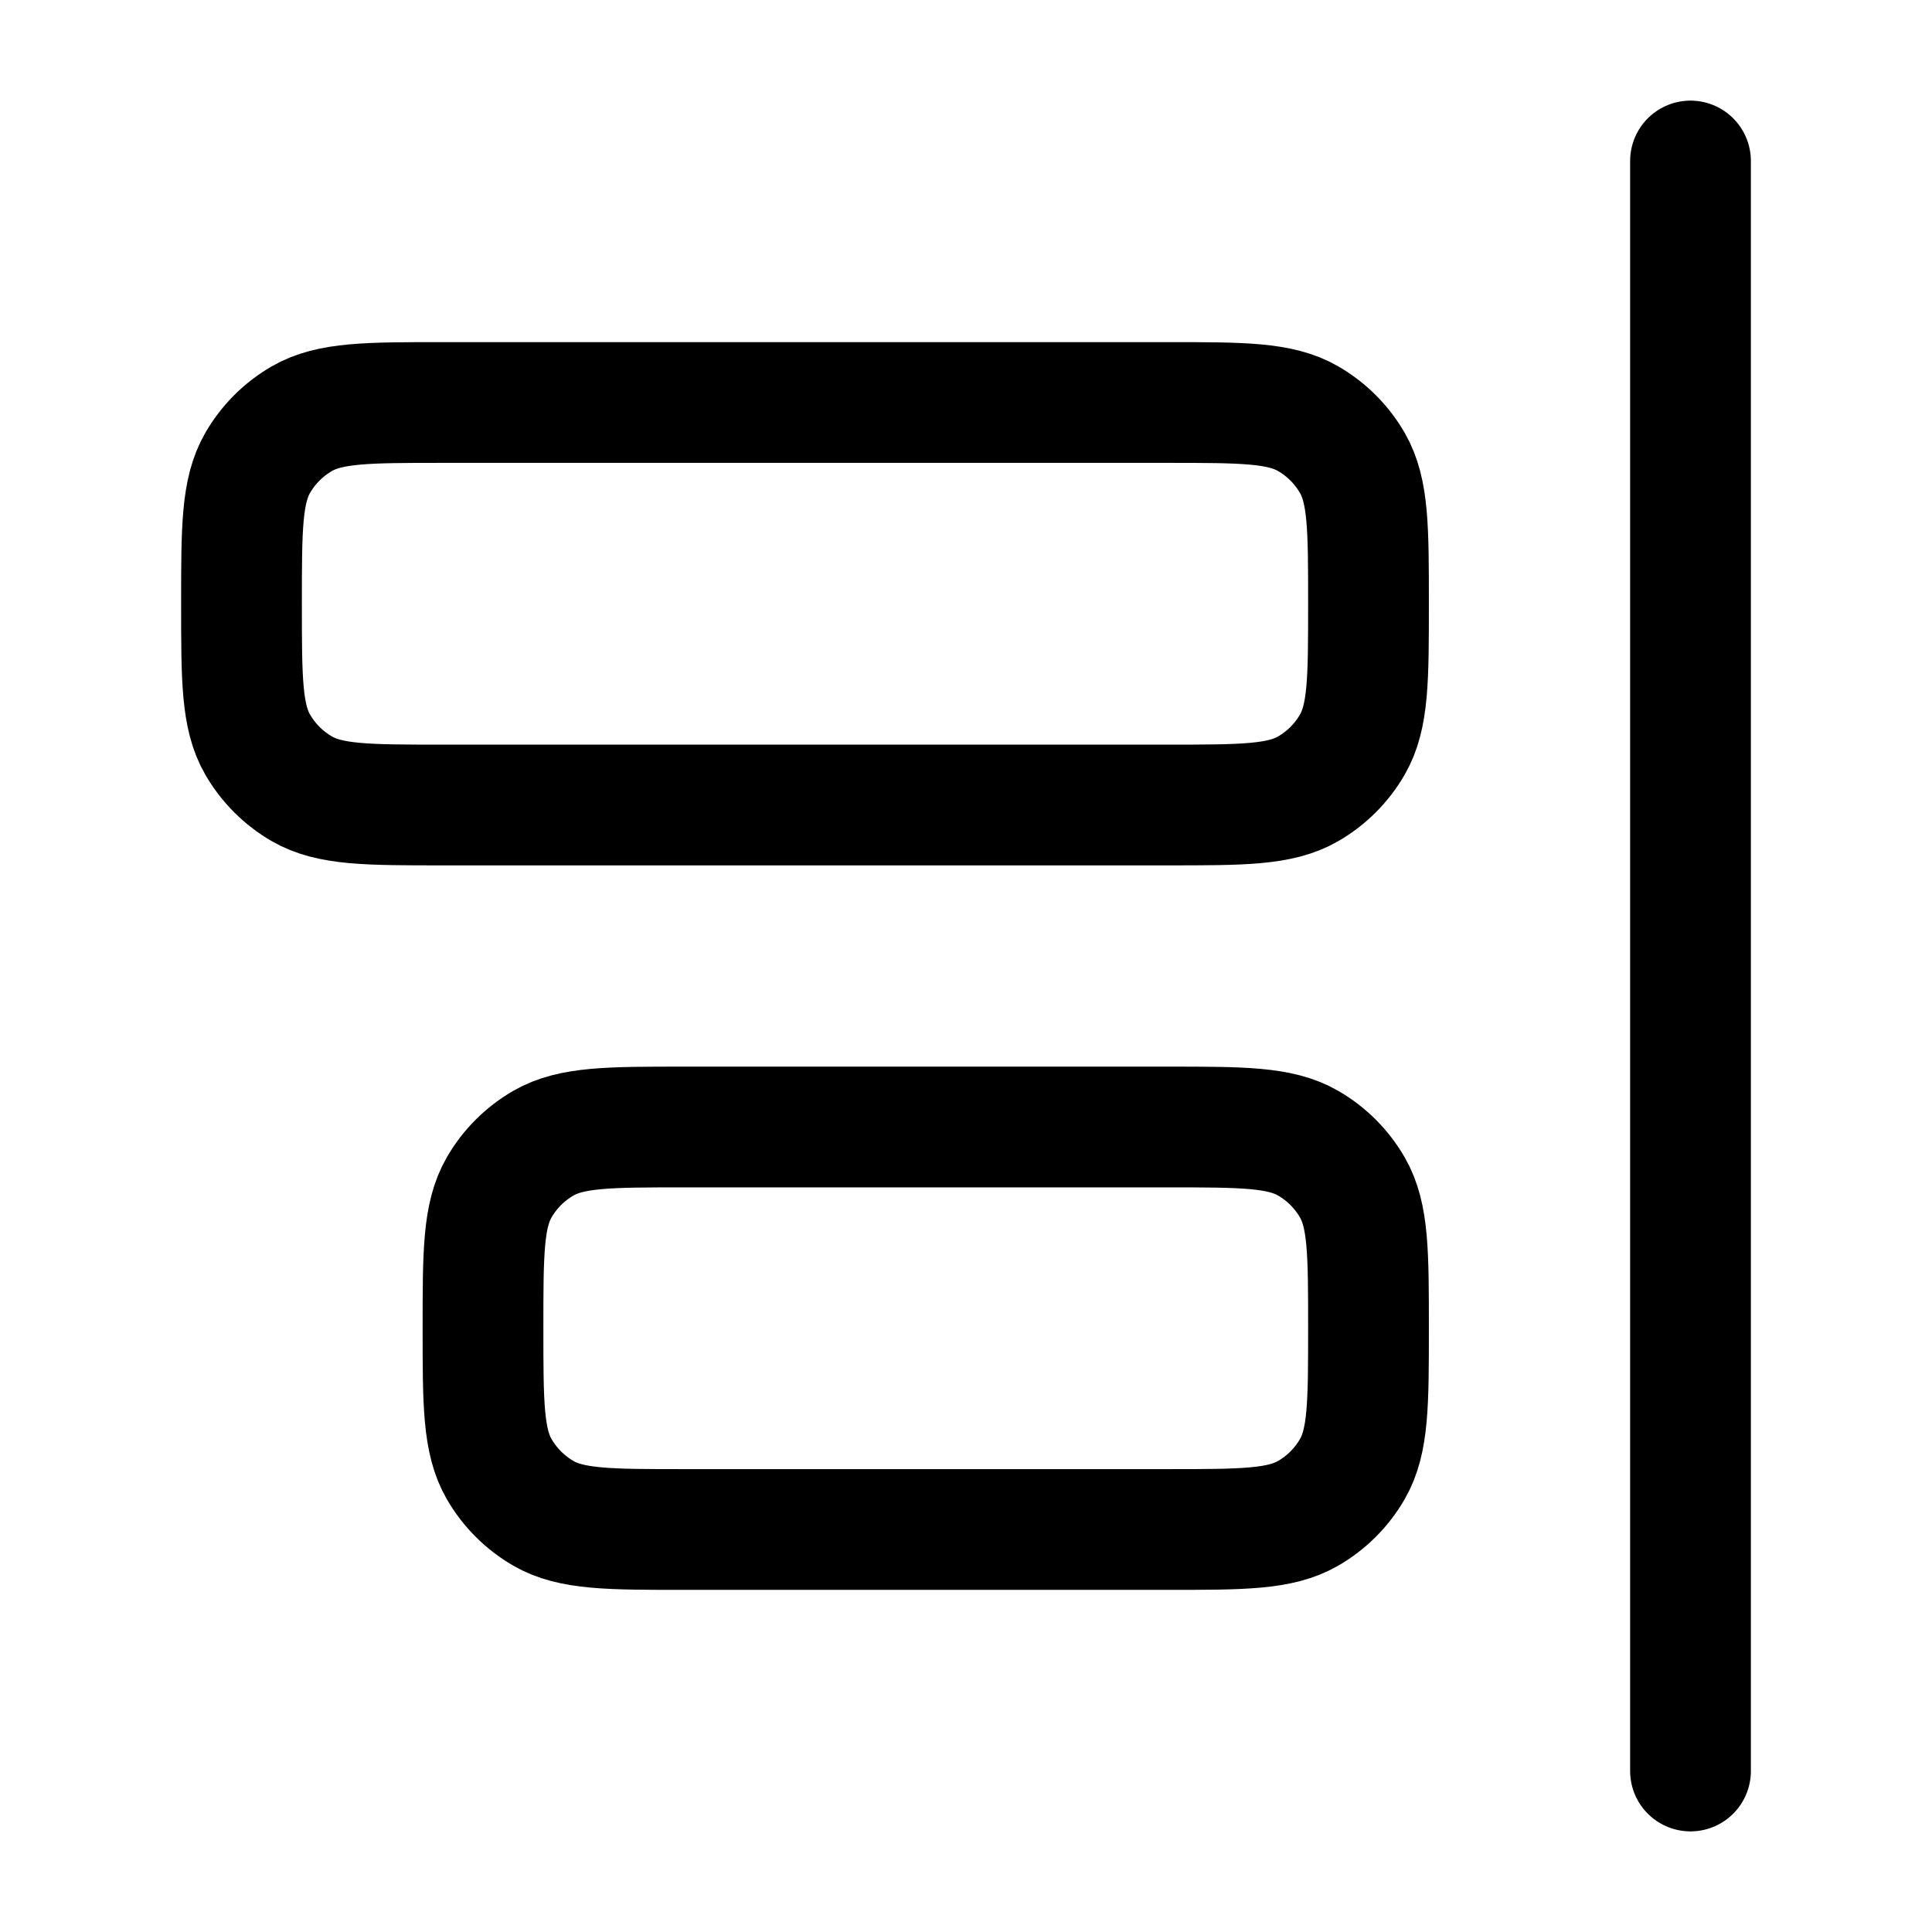
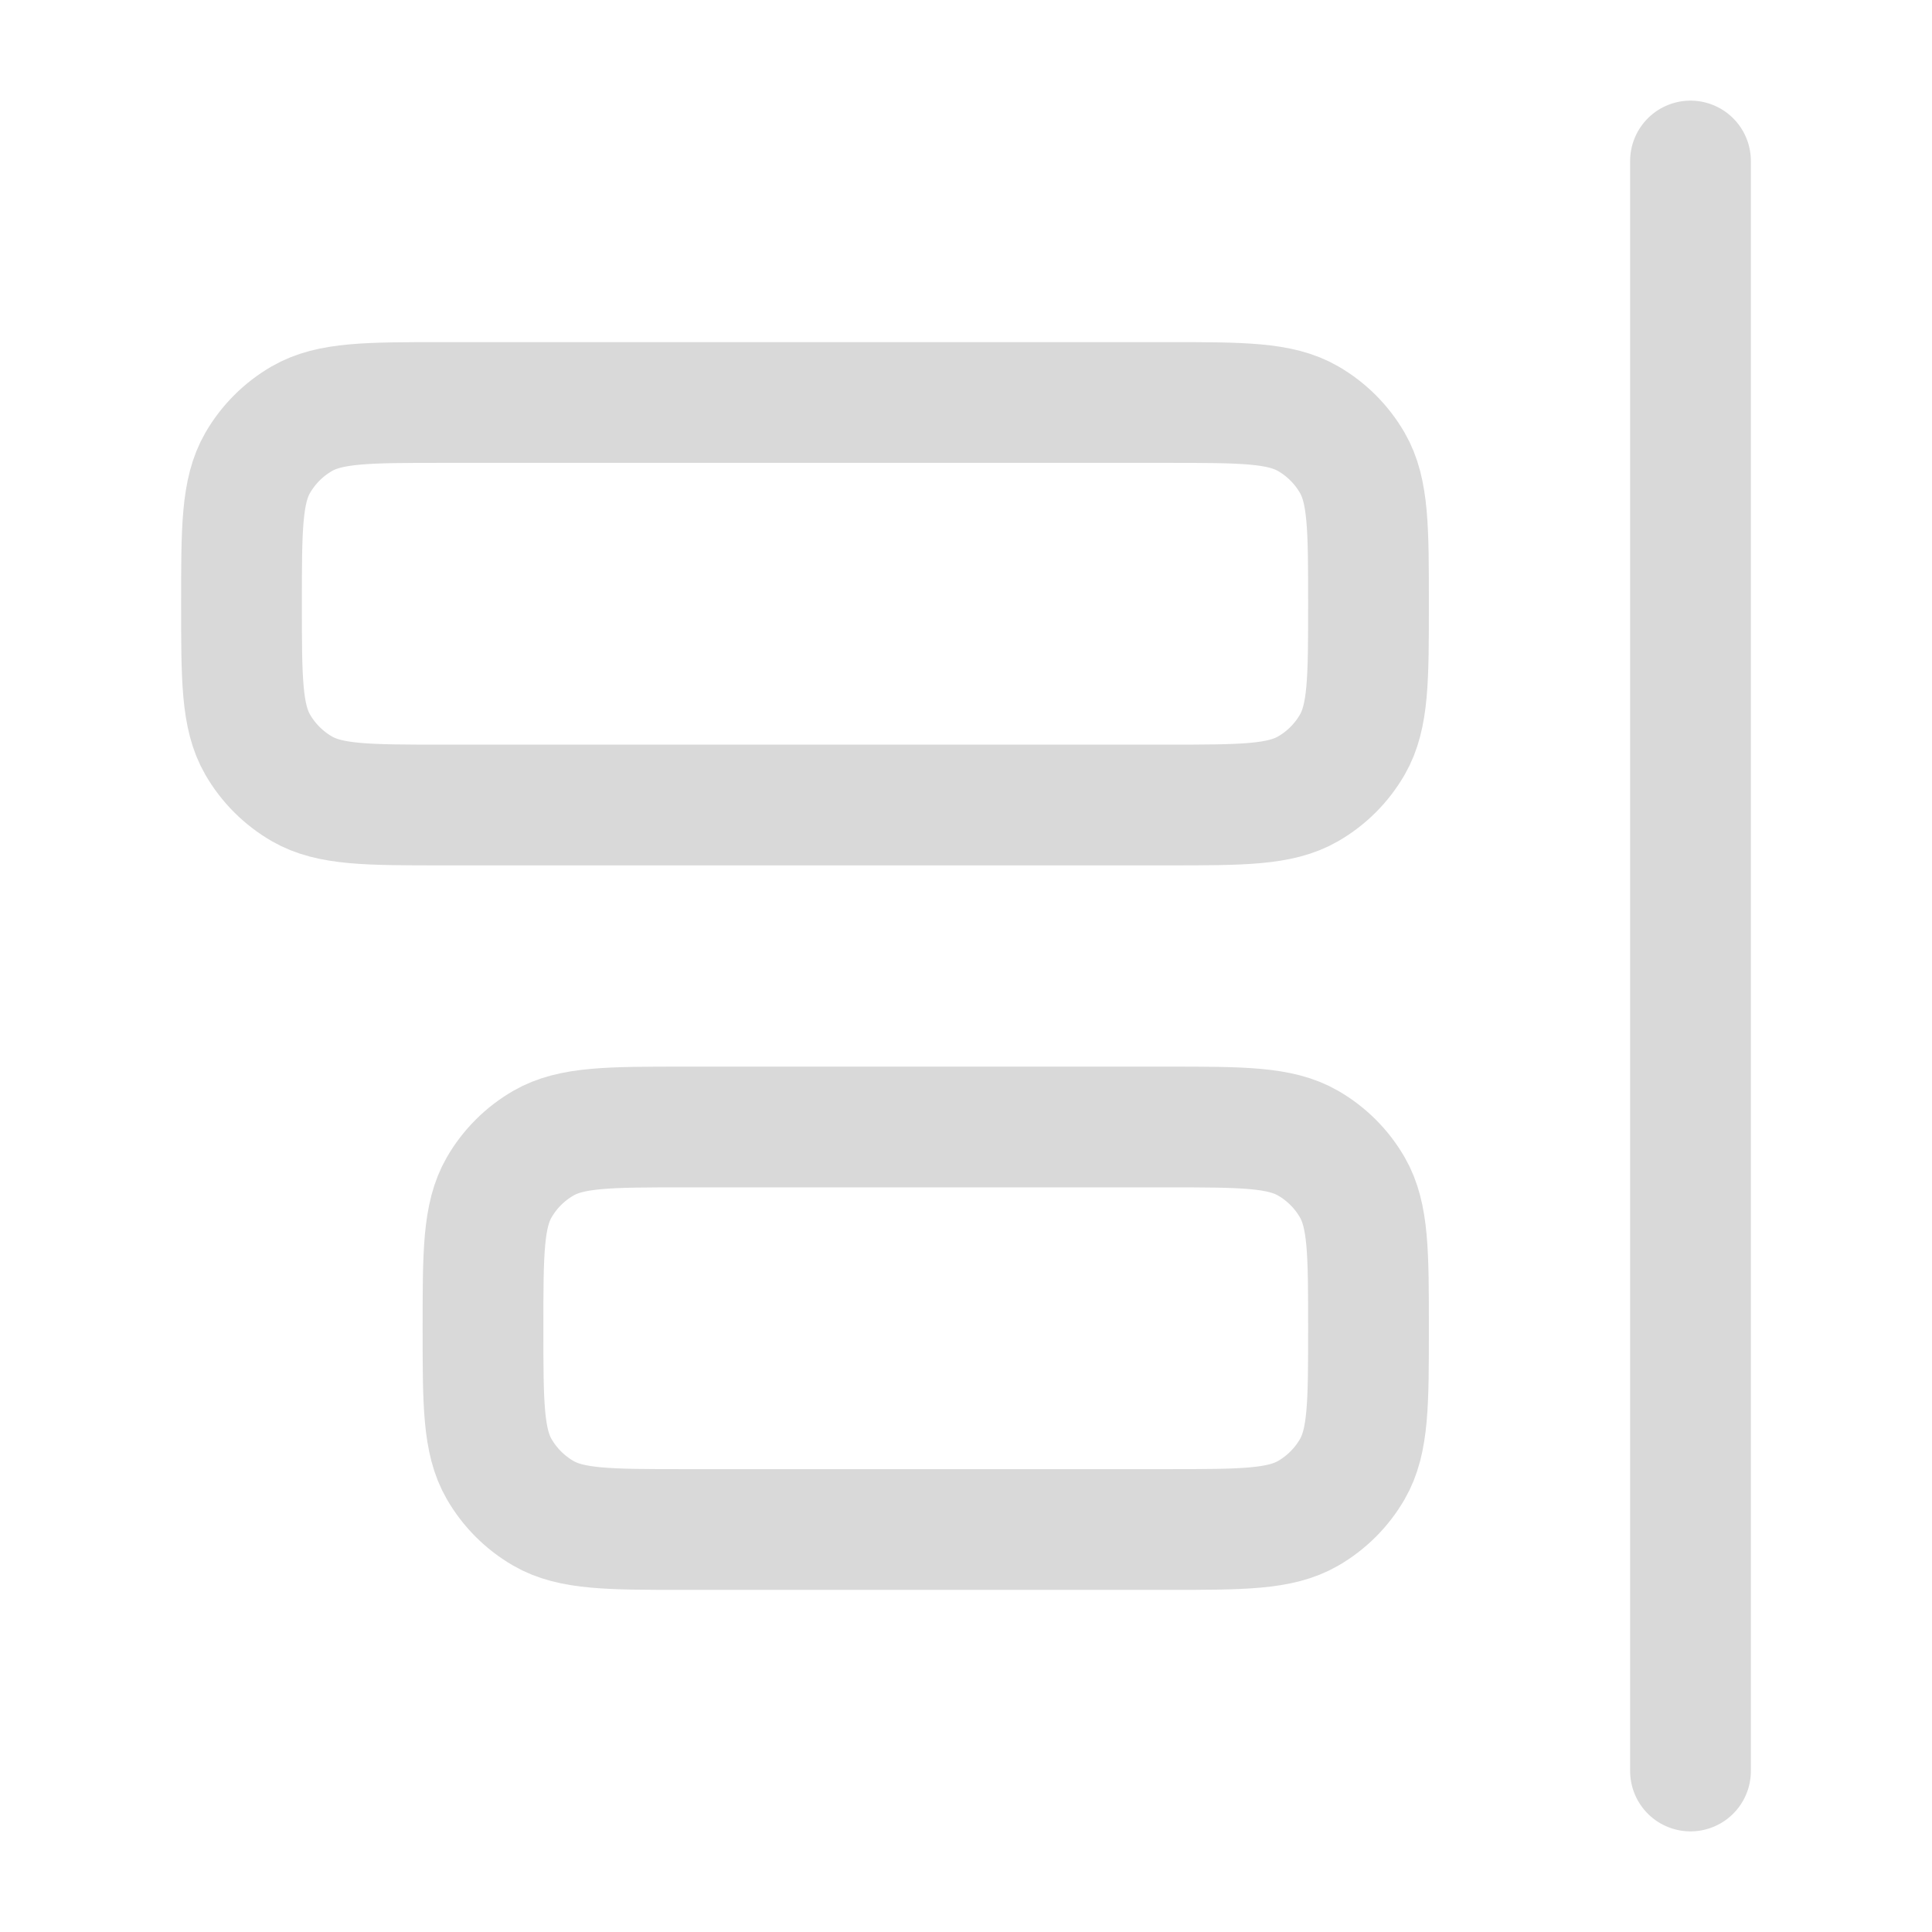
<svg xmlns="http://www.w3.org/2000/svg" width="24" height="24" viewBox="0 0 24 24">
-   <path fill="none" stroke="currentColor" stroke-linecap="round" stroke-width="1.5" d="M21 2v20m-4-14.5c0-.935 0-1.402-.201-1.75a1.5 1.5 0 0 0-.549-.549C15.902 5 15.435 5 14.5 5h-9c-.935 0-1.402 0-1.75.201a1.5 1.5 0 0 0-.549.549C3 6.098 3 6.565 3 7.5s0 1.402.201 1.75c.132.228.321.417.549.549C4.098 10 4.565 10 5.5 10h9c.935 0 1.402 0 1.75-.201a1.5 1.5 0 0 0 .549-.549C17 8.902 17 8.435 17 7.5Zm0 9c0-.935 0-1.402-.201-1.75a1.5 1.5 0 0 0-.549-.549C15.902 14 15.435 14 14.5 14h-6c-.935 0-1.402 0-1.75.201a1.5 1.5 0 0 0-.549.549C6 15.098 6 15.565 6 16.5s0 1.402.201 1.75c.132.228.321.417.549.549C7.098 19 7.565 19 8.5 19h6c.935 0 1.402 0 1.75-.201a1.5 1.5 0 0 0 .549-.549C17 17.902 17 17.435 17 16.5Z" />
+   <path fill="none" stroke="#d9d9d9" stroke-linecap="round" stroke-width="1.5" d="M21 2v20m-4-14.5c0-.935 0-1.402-.201-1.75a1.5 1.5 0 0 0-.549-.549C15.902 5 15.435 5 14.5 5h-9c-.935 0-1.402 0-1.75.201a1.5 1.5 0 0 0-.549.549C3 6.098 3 6.565 3 7.5s0 1.402.201 1.75c.132.228.321.417.549.549C4.098 10 4.565 10 5.5 10h9c.935 0 1.402 0 1.75-.201a1.5 1.5 0 0 0 .549-.549C17 8.902 17 8.435 17 7.5Zm0 9c0-.935 0-1.402-.201-1.75a1.5 1.5 0 0 0-.549-.549C15.902 14 15.435 14 14.5 14h-6c-.935 0-1.402 0-1.75.201a1.5 1.5 0 0 0-.549.549C6 15.098 6 15.565 6 16.5s0 1.402.201 1.75c.132.228.321.417.549.549C7.098 19 7.565 19 8.5 19h6c.935 0 1.402 0 1.75-.201a1.5 1.5 0 0 0 .549-.549C17 17.902 17 17.435 17 16.5Z" />
</svg>
